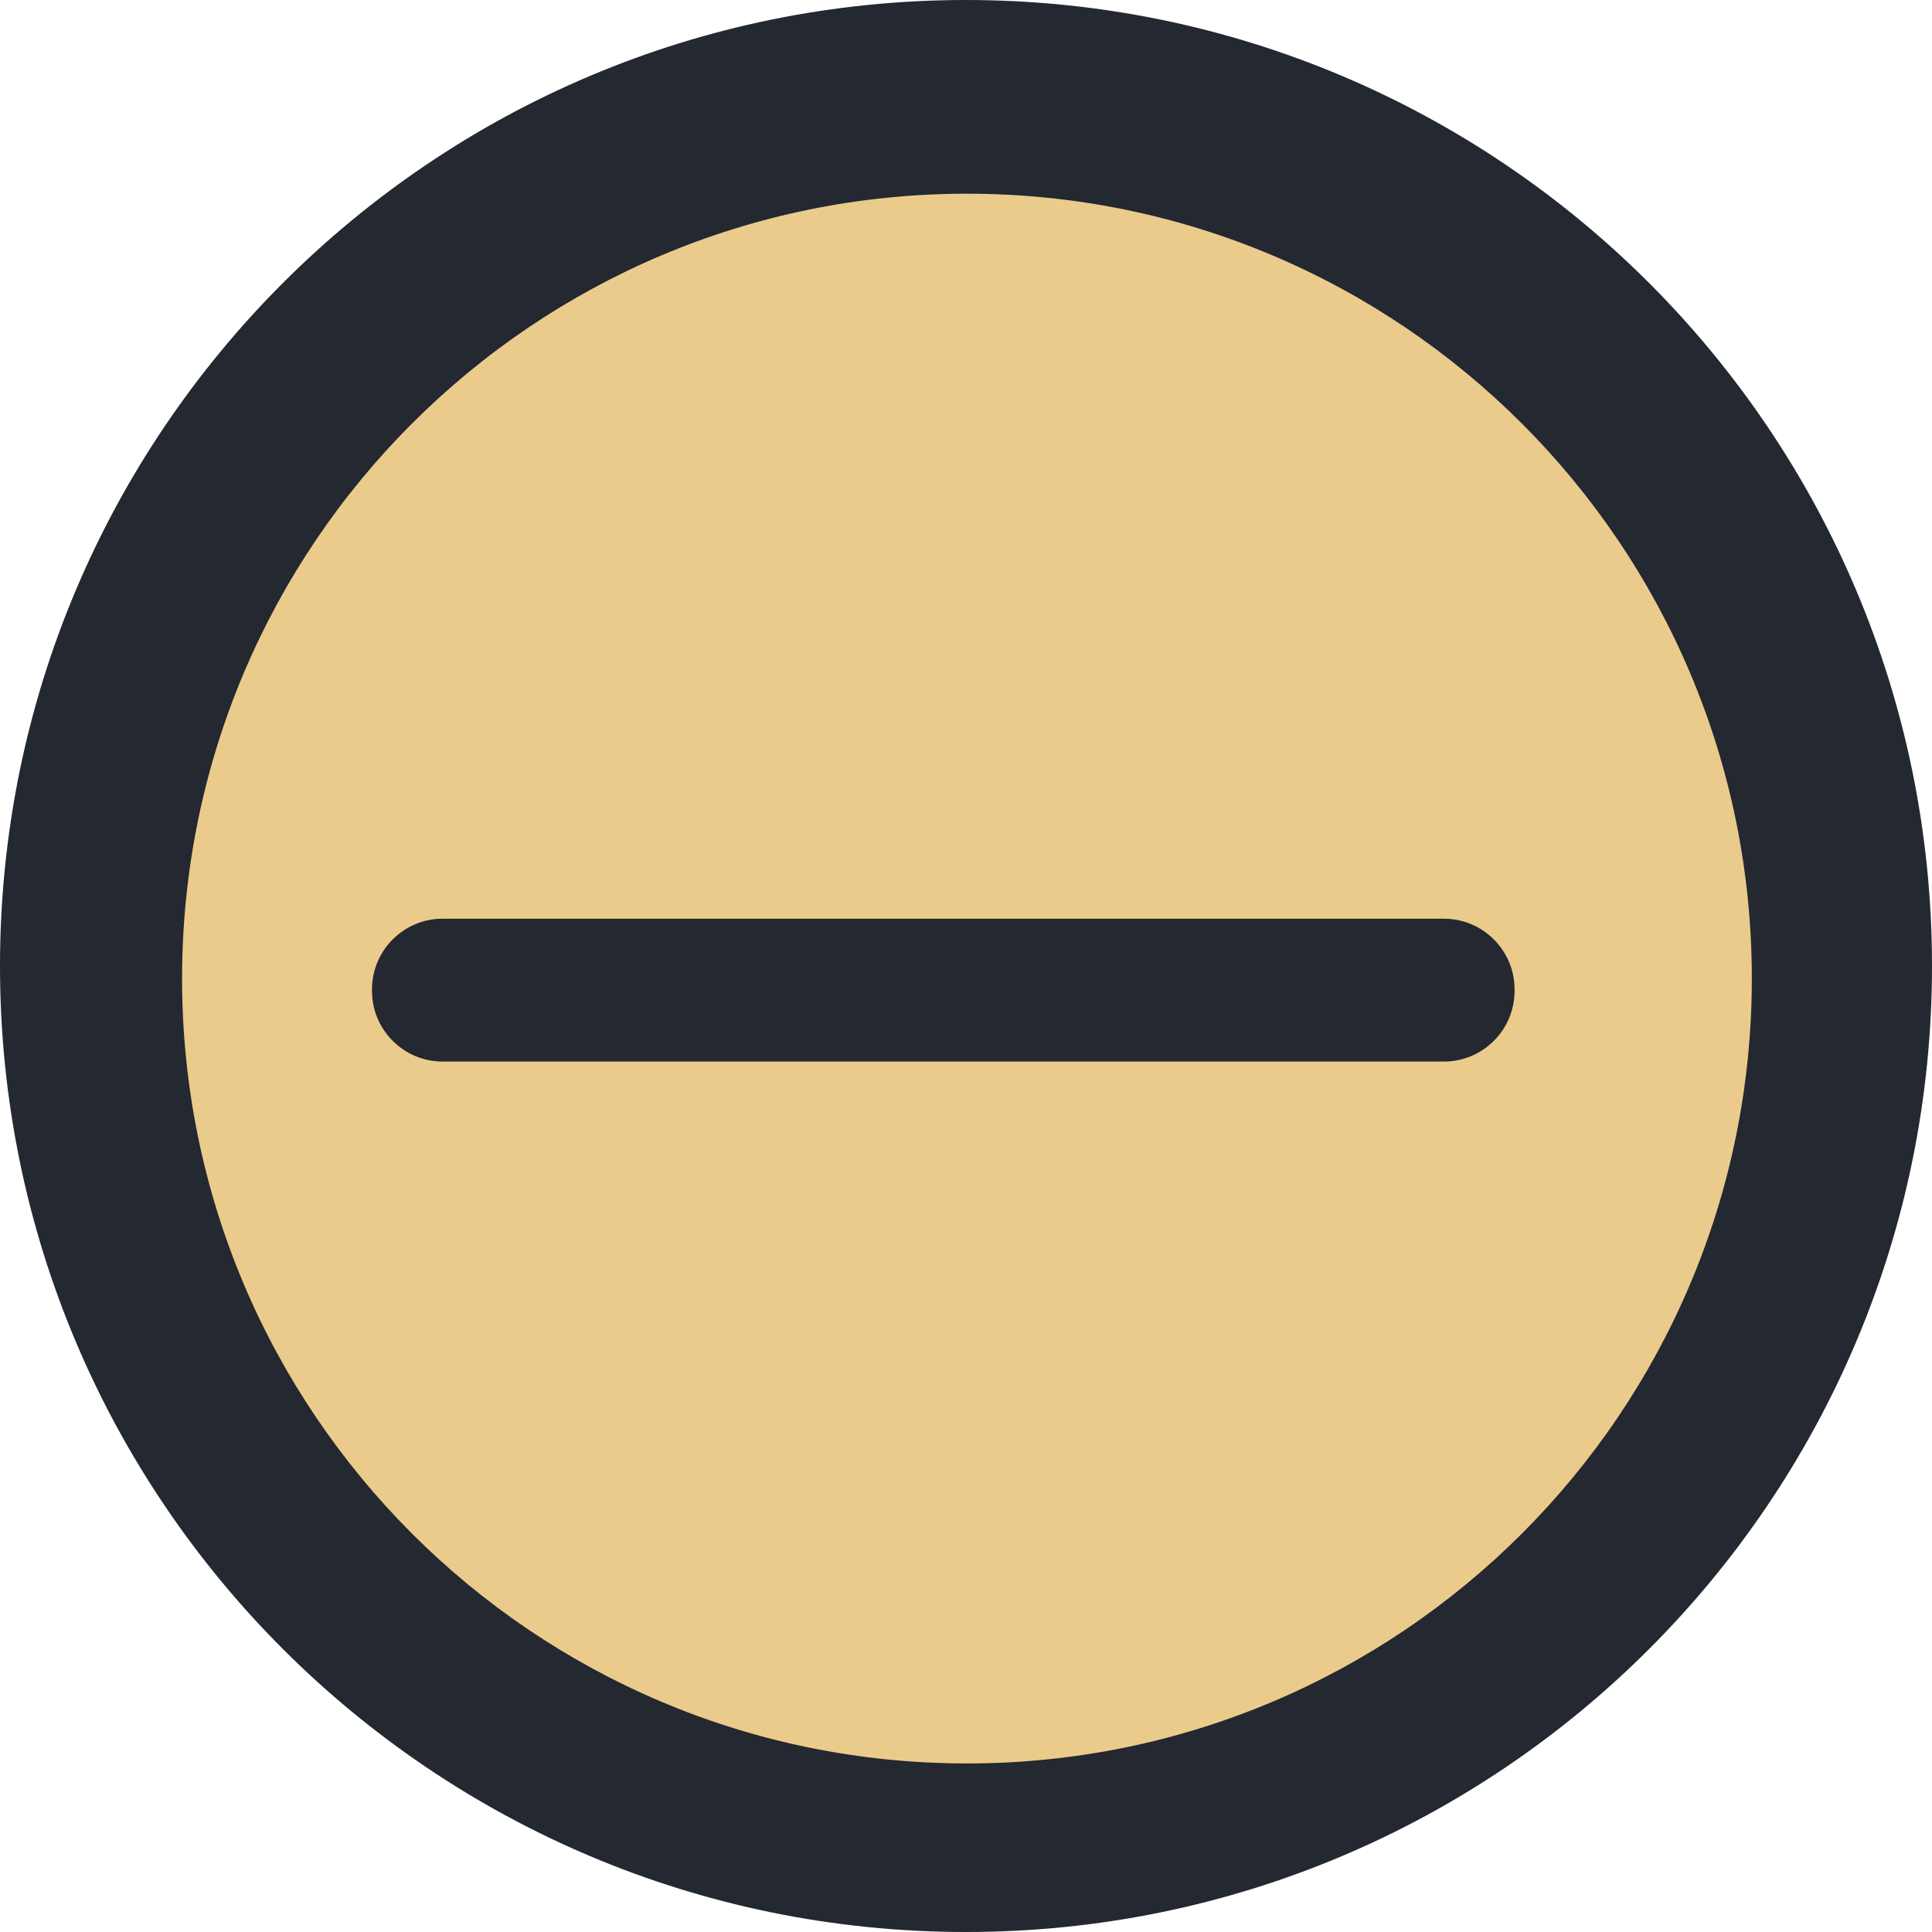
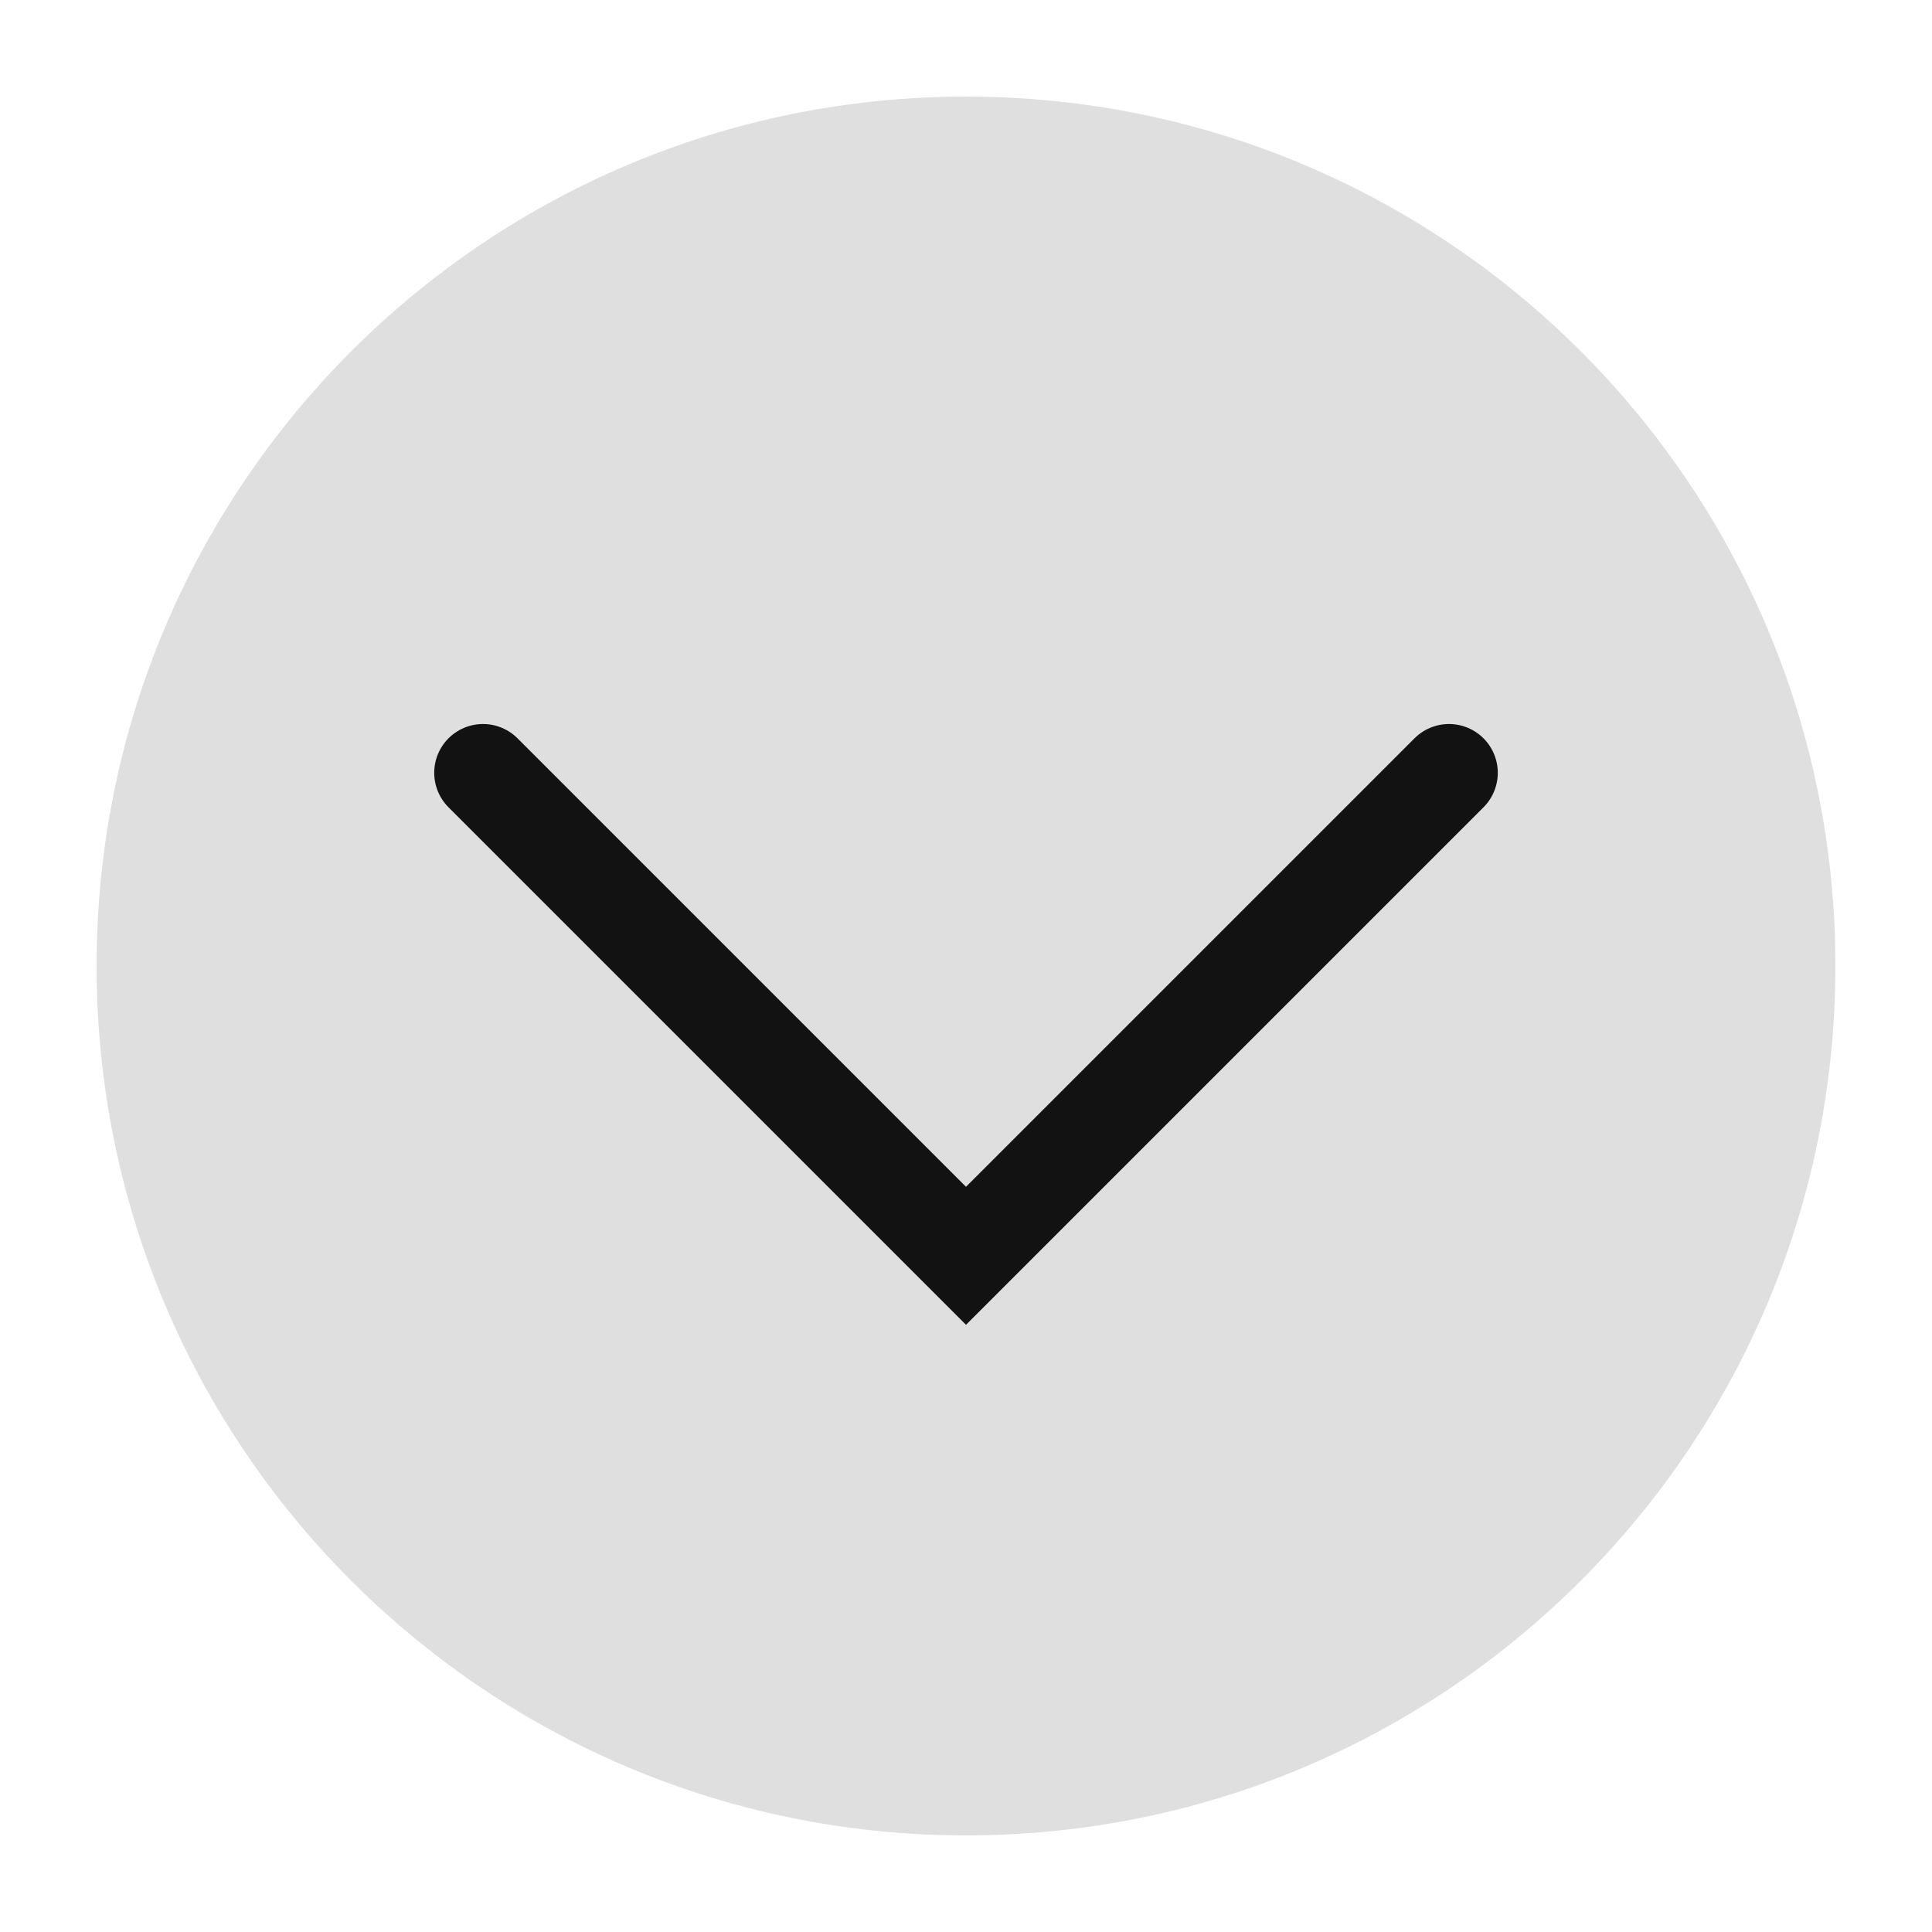
<svg xmlns="http://www.w3.org/2000/svg" viewBox="0 0 50 50" version="1.2" baseProfile="tiny">
  <defs>
</defs>
  <g fill="none" stroke="black" stroke-width="1" fill-rule="evenodd" stroke-linecap="square" stroke-linejoin="bevel">
-     <g fill="#232831" fill-opacity="1" stroke="none" transform="matrix(0.0548323,0,0,-0.0548325,-3.56137,49.4247)" font-family="Noto Sans" font-size="10" font-weight="400" font-style="normal">
-       <path vector-effect="none" fill-rule="evenodd" d="M520.886,-10.493 C772.692,-10.493 976.822,193.637 976.822,445.443 C976.822,697.245 772.692,901.375 520.886,901.375 C269.08,901.375 64.95,697.245 64.95,445.443 C64.95,193.637 269.08,-10.493 520.886,-10.493 " />
+     <g fill="#dfdfdf" fill-opacity="1" stroke="none" transform="matrix(2.5,0,0,2.5,2.5,2.5)" font-family="Noto Sans" font-size="11" font-weight="400" font-style="normal">
+       <circle cx="9" cy="9" r="9" />
    </g>
-     <g fill="#ebcb8b" fill-opacity="1" stroke="none" transform="matrix(0.0548323,0,0,-0.0548325,-3.56137,49.4247)" font-family="Noto Sans" font-size="10" font-weight="400" font-style="normal">
-       <path vector-effect="none" fill-rule="evenodd" d="M521.337,69.06 C725.929,69.06 891.782,234.915 891.782,439.51 C891.782,644.101 725.929,809.955 521.337,809.955 C316.745,809.955 150.887,644.101 150.887,439.51 C150.887,234.915 316.745,69.06 521.337,69.06 " />
+     <g fill="none" stroke="#121212" stroke-opacity="1" stroke-width="1.01" stroke-linecap="round" stroke-linejoin="miter" stroke-miterlimit="2" transform="matrix(2.5,0,0,2.5,2.5,2.5)" font-family="Noto Sans" font-size="11" font-weight="400" font-style="normal">
+       <polyline fill="none" vector-effect="none" points="4,7 9,12 14,7 " />
    </g>
-     <g fill="#232831" fill-opacity="1" stroke="none" transform="matrix(0.0548323,0,0,-0.0548325,-3.56137,49.4247)" font-family="Noto Sans" font-size="10" font-weight="400" font-style="normal">
-       <path vector-effect="none" fill-rule="evenodd" d="M273.795,467.757 L746.526,467.757 C764.824,467.757 779.791,452.794 779.791,434.493 L779.791,433.616 C779.791,415.315 764.824,400.351 746.526,400.351 L273.795,400.351 C255.497,400.351 240.531,415.315 240.531,433.616 L240.531,434.493 C240.531,452.794 255.497,467.757 273.795,467.757 " />
-     </g>
-     <g fill="none" stroke="#000000" stroke-opacity="1" stroke-width="1" stroke-linecap="square" stroke-linejoin="bevel" transform="matrix(1,0,0,1,0,0)" font-family="Noto Sans" font-size="10" font-weight="400" font-style="normal">
+     <g fill="none" stroke="#000000" stroke-opacity="1" stroke-width="1" stroke-linecap="square" stroke-linejoin="bevel" transform="matrix(1,0,0,1,0,0)" font-family="Noto Sans" font-size="11" font-weight="400" font-style="normal">
</g>
  </g>
</svg>
